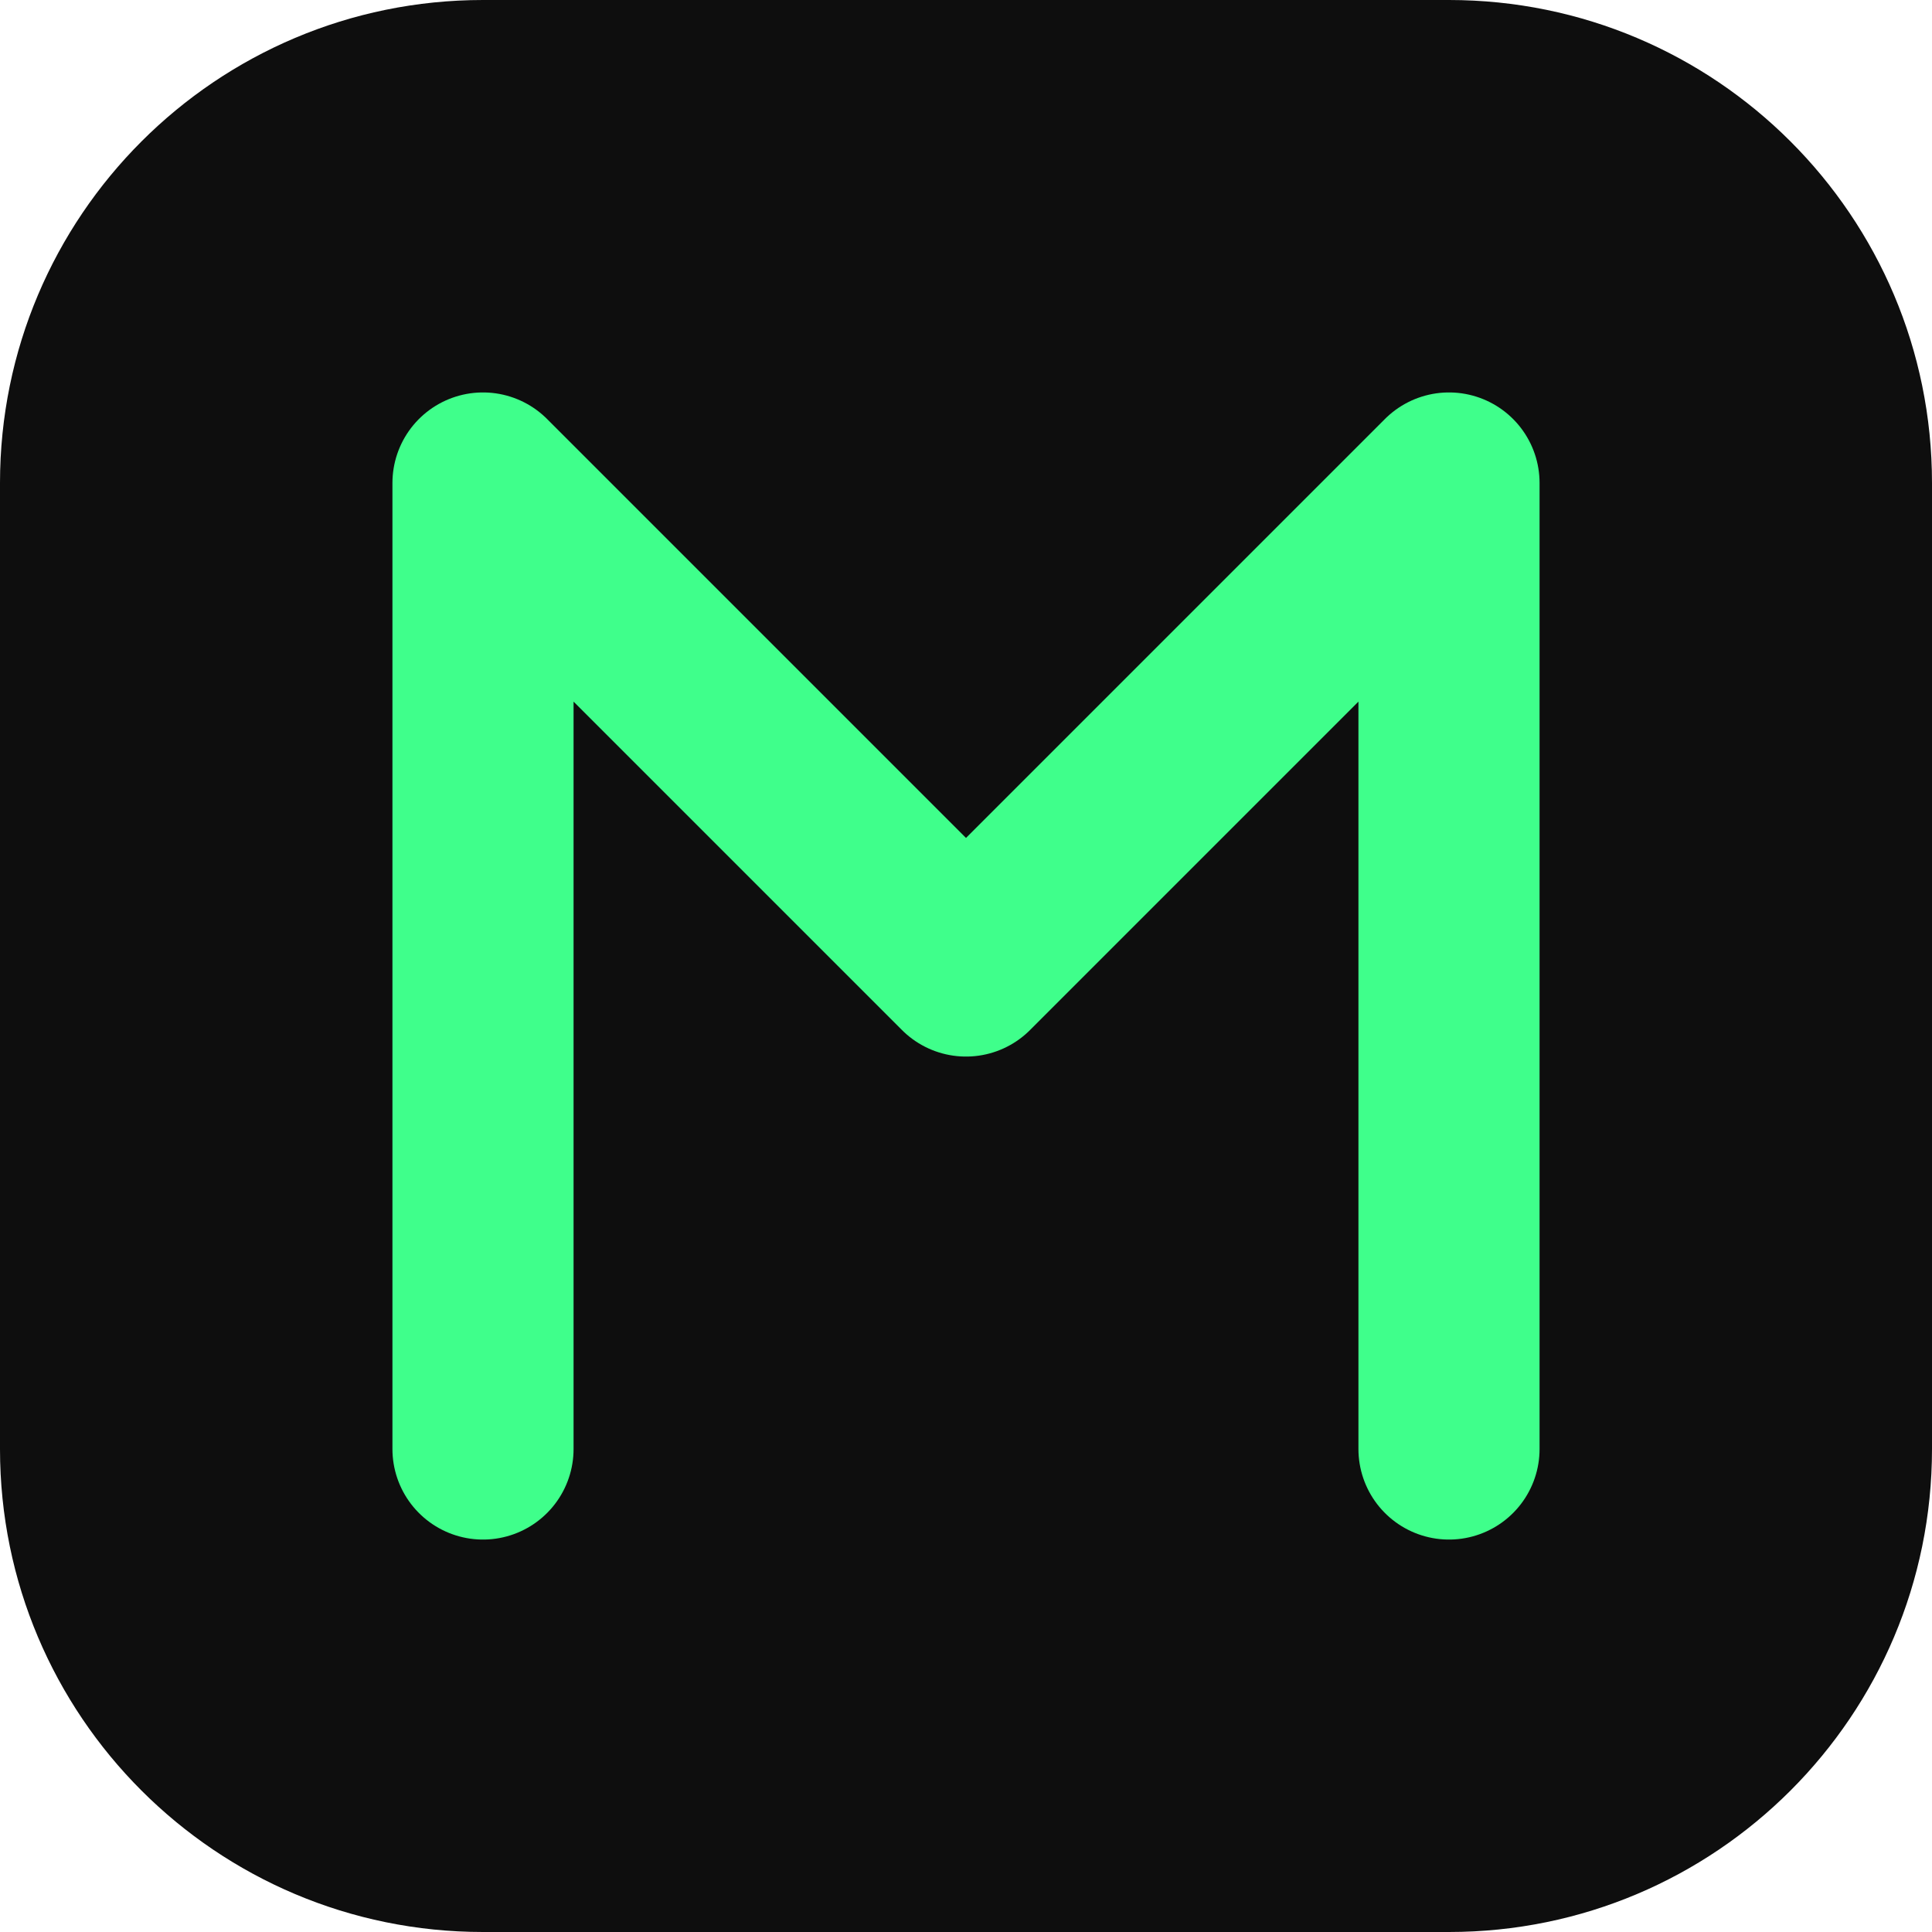
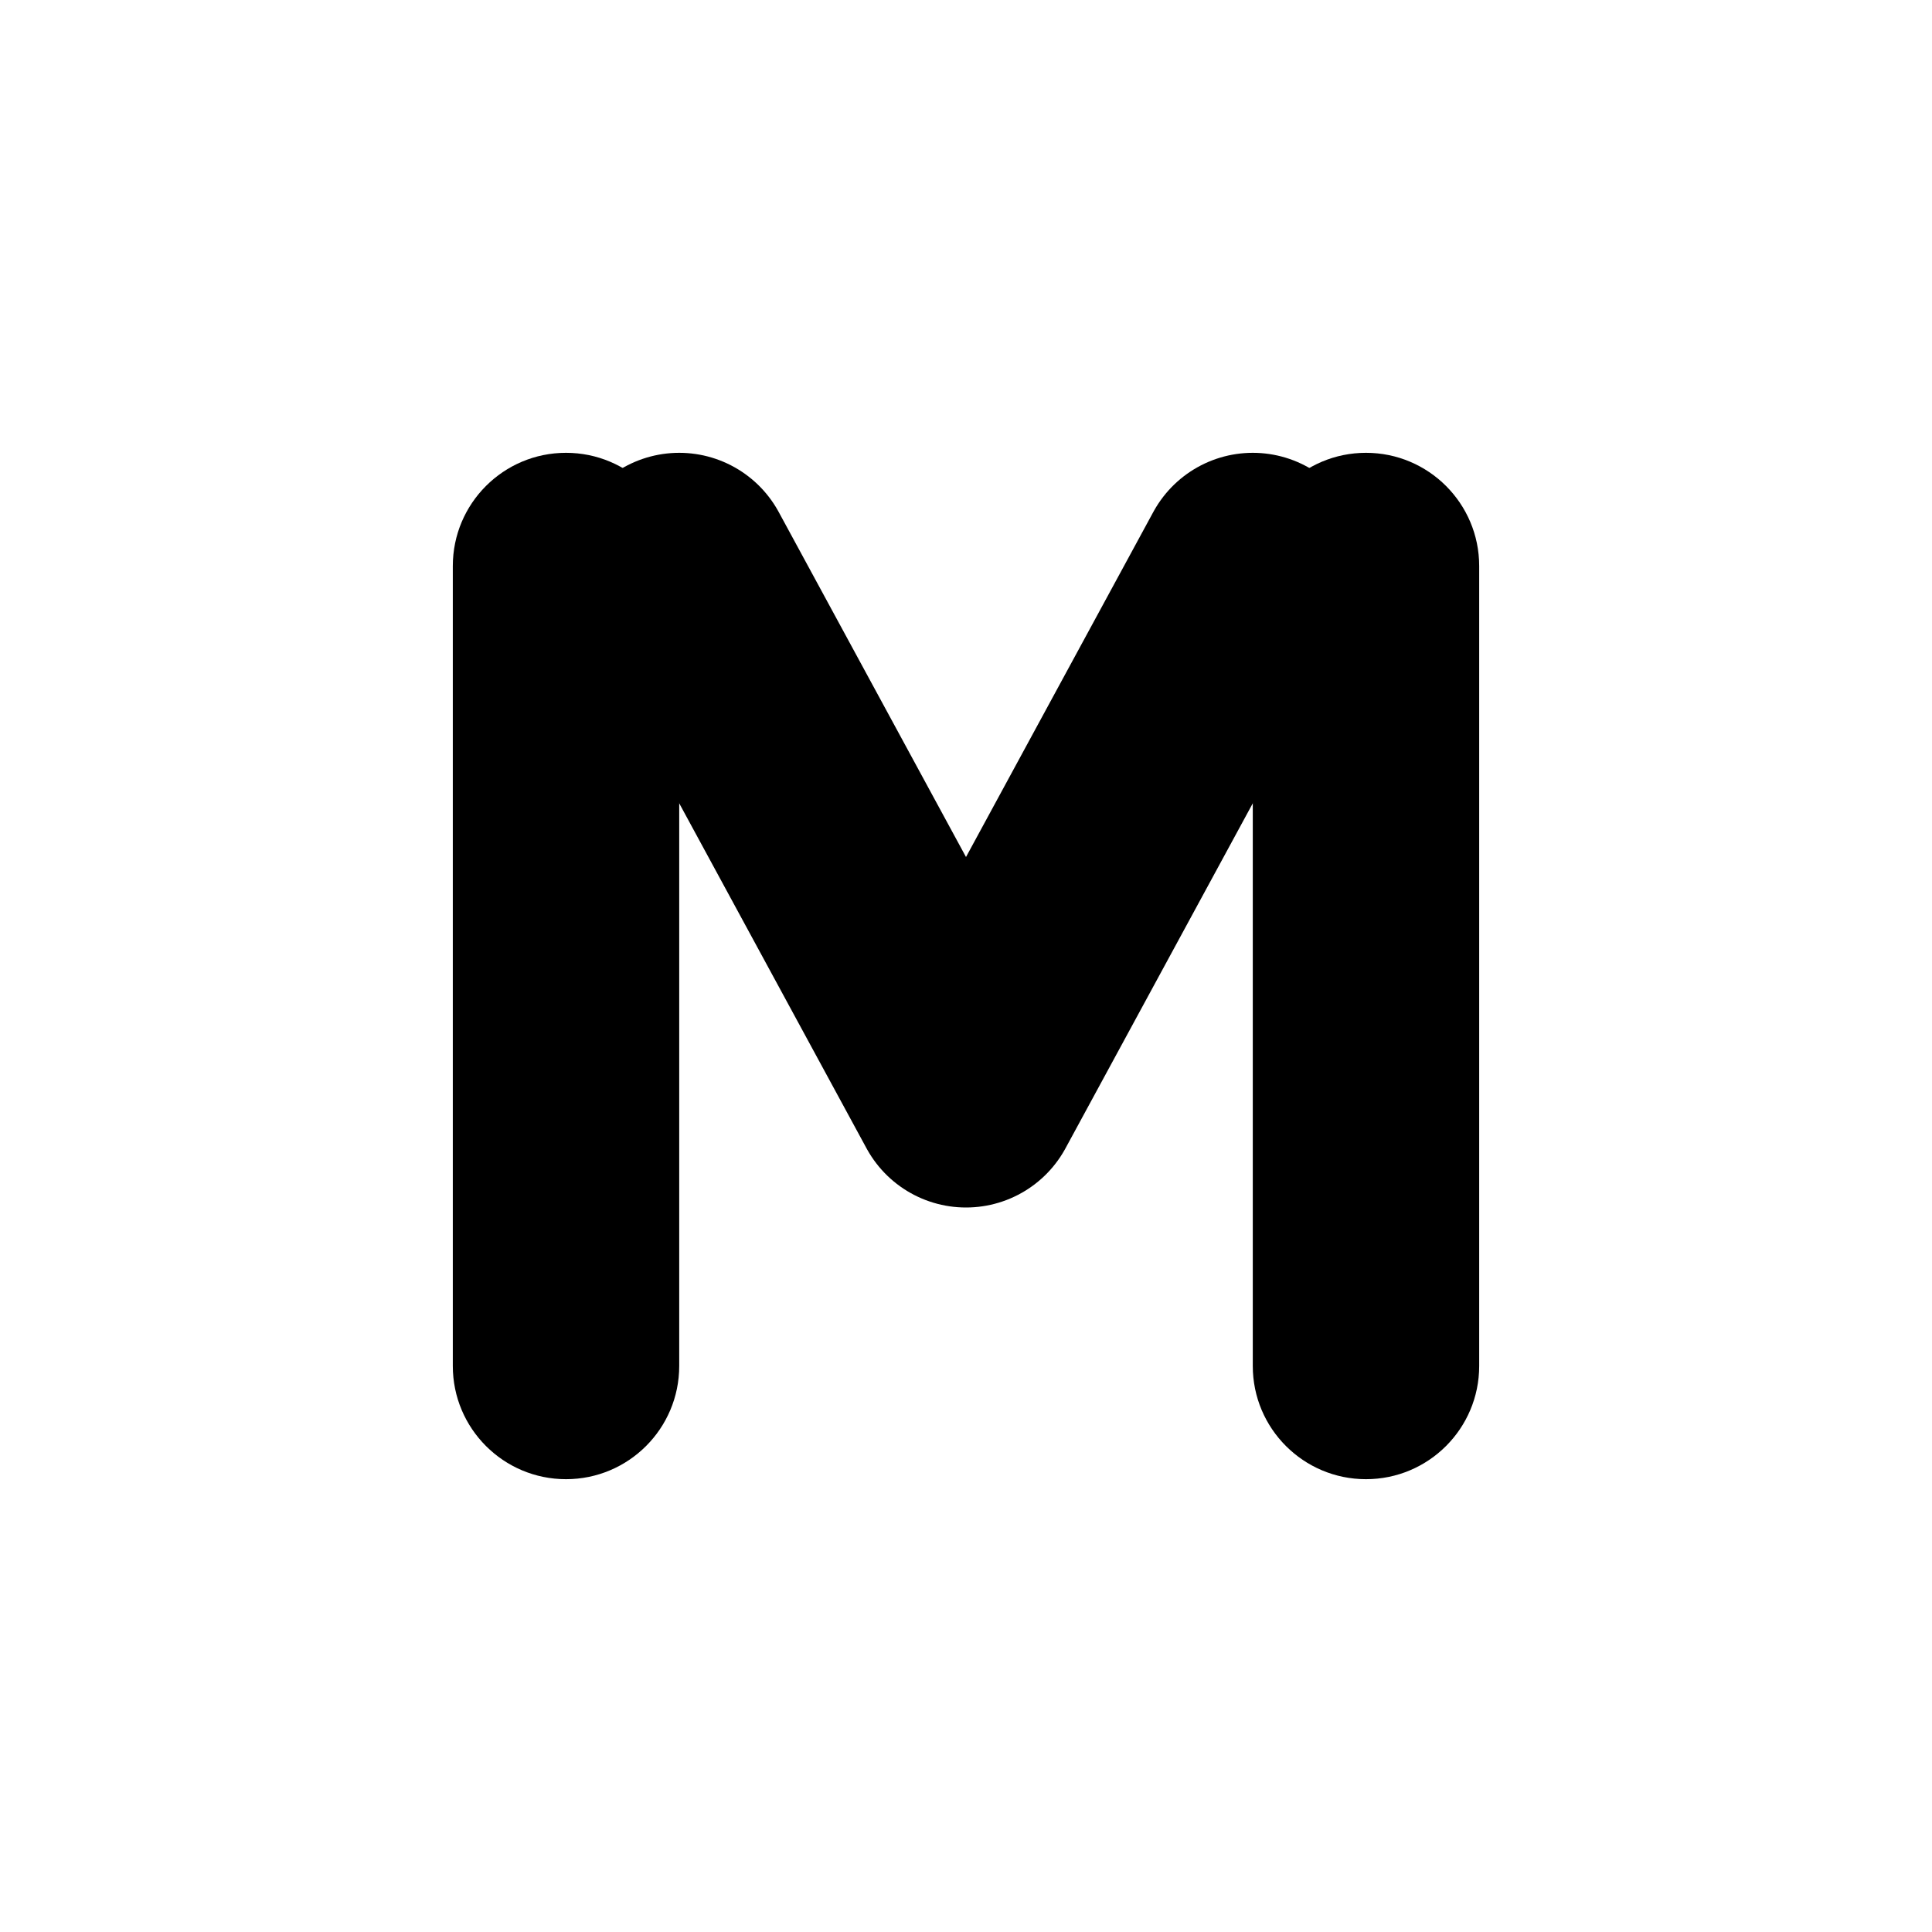
<svg xmlns="http://www.w3.org/2000/svg" width="512" height="512" viewBox="0 0 512 512" fill="none">
-   <rect width="512" height="512" rx="128" fill="#0e0e0e" />
-   <path d="M128 384V128L256 256L384 128V384" stroke="#3fff8b" stroke-width="48" stroke-linecap="round" stroke-linejoin="round" />
+   <rect x="120" y="120" width="60" height="272" rx="30" fill="currentColor" />
+   <rect x="332" y="120" width="60" height="272" rx="30" fill="currentColor" />
+   <path d="M180 150L256 290L332 150" stroke="currentColor" stroke-width="60" stroke-linecap="round" stroke-linejoin="round" />
</svg>
